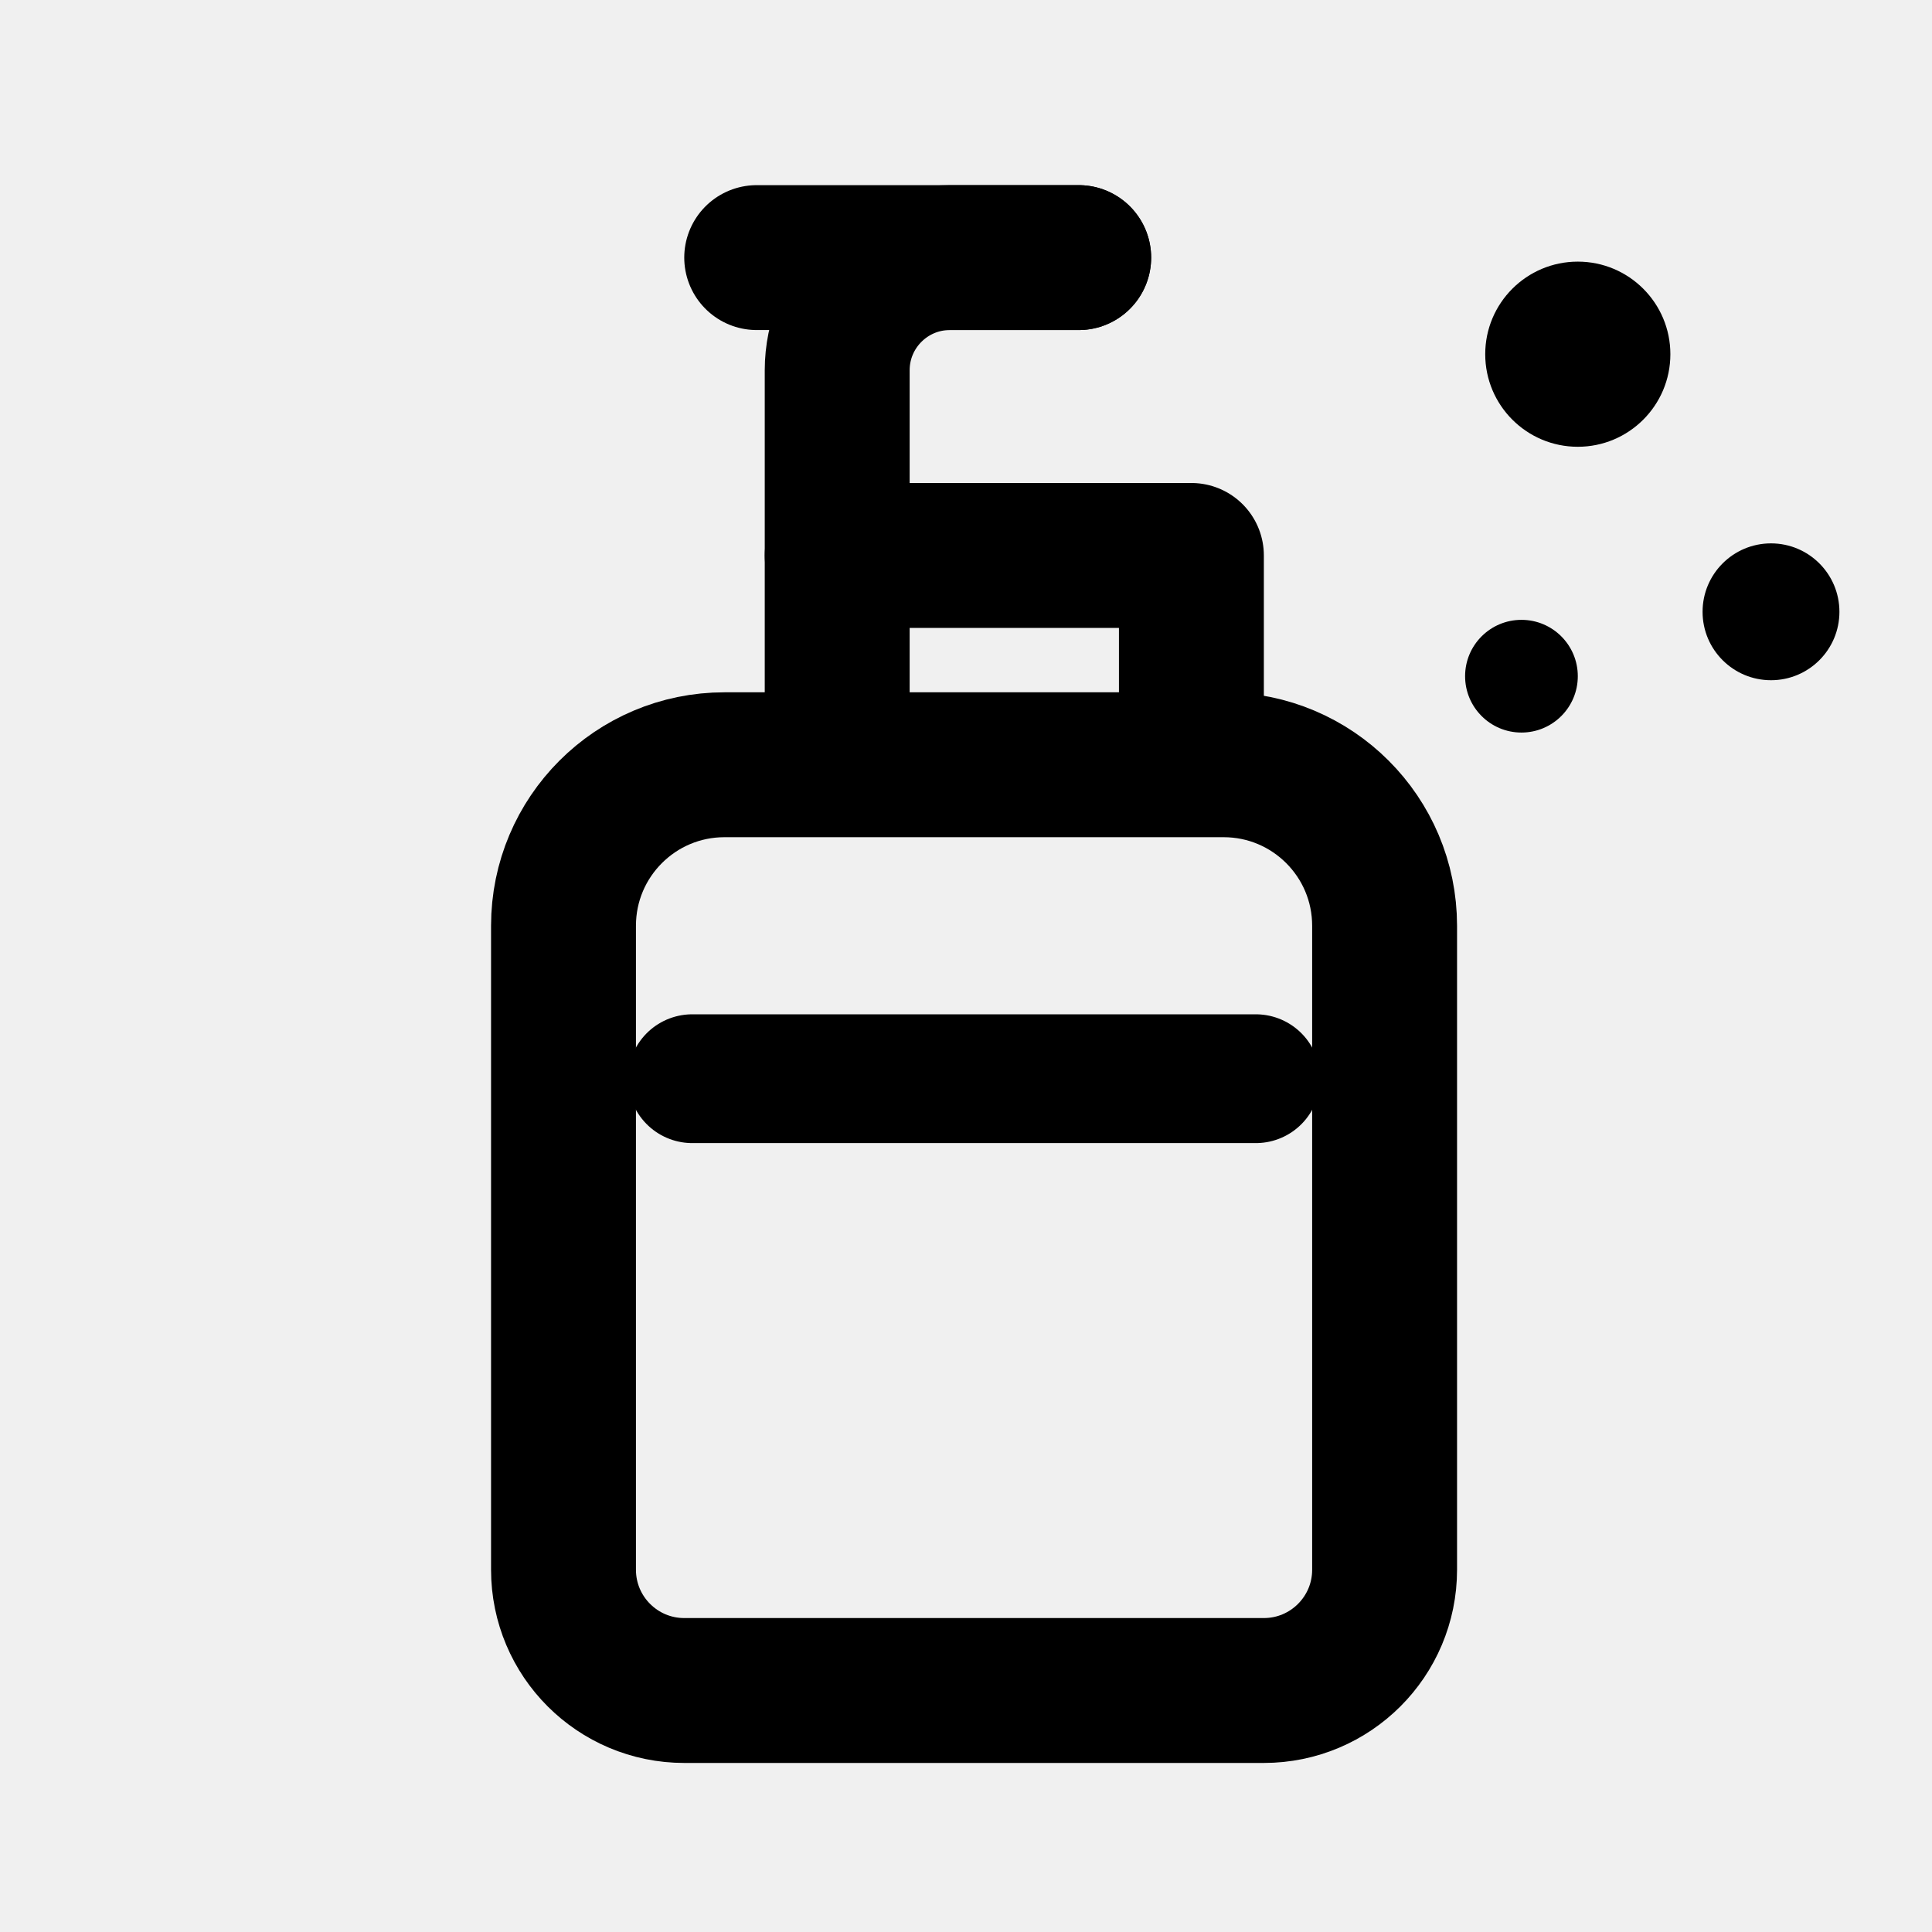
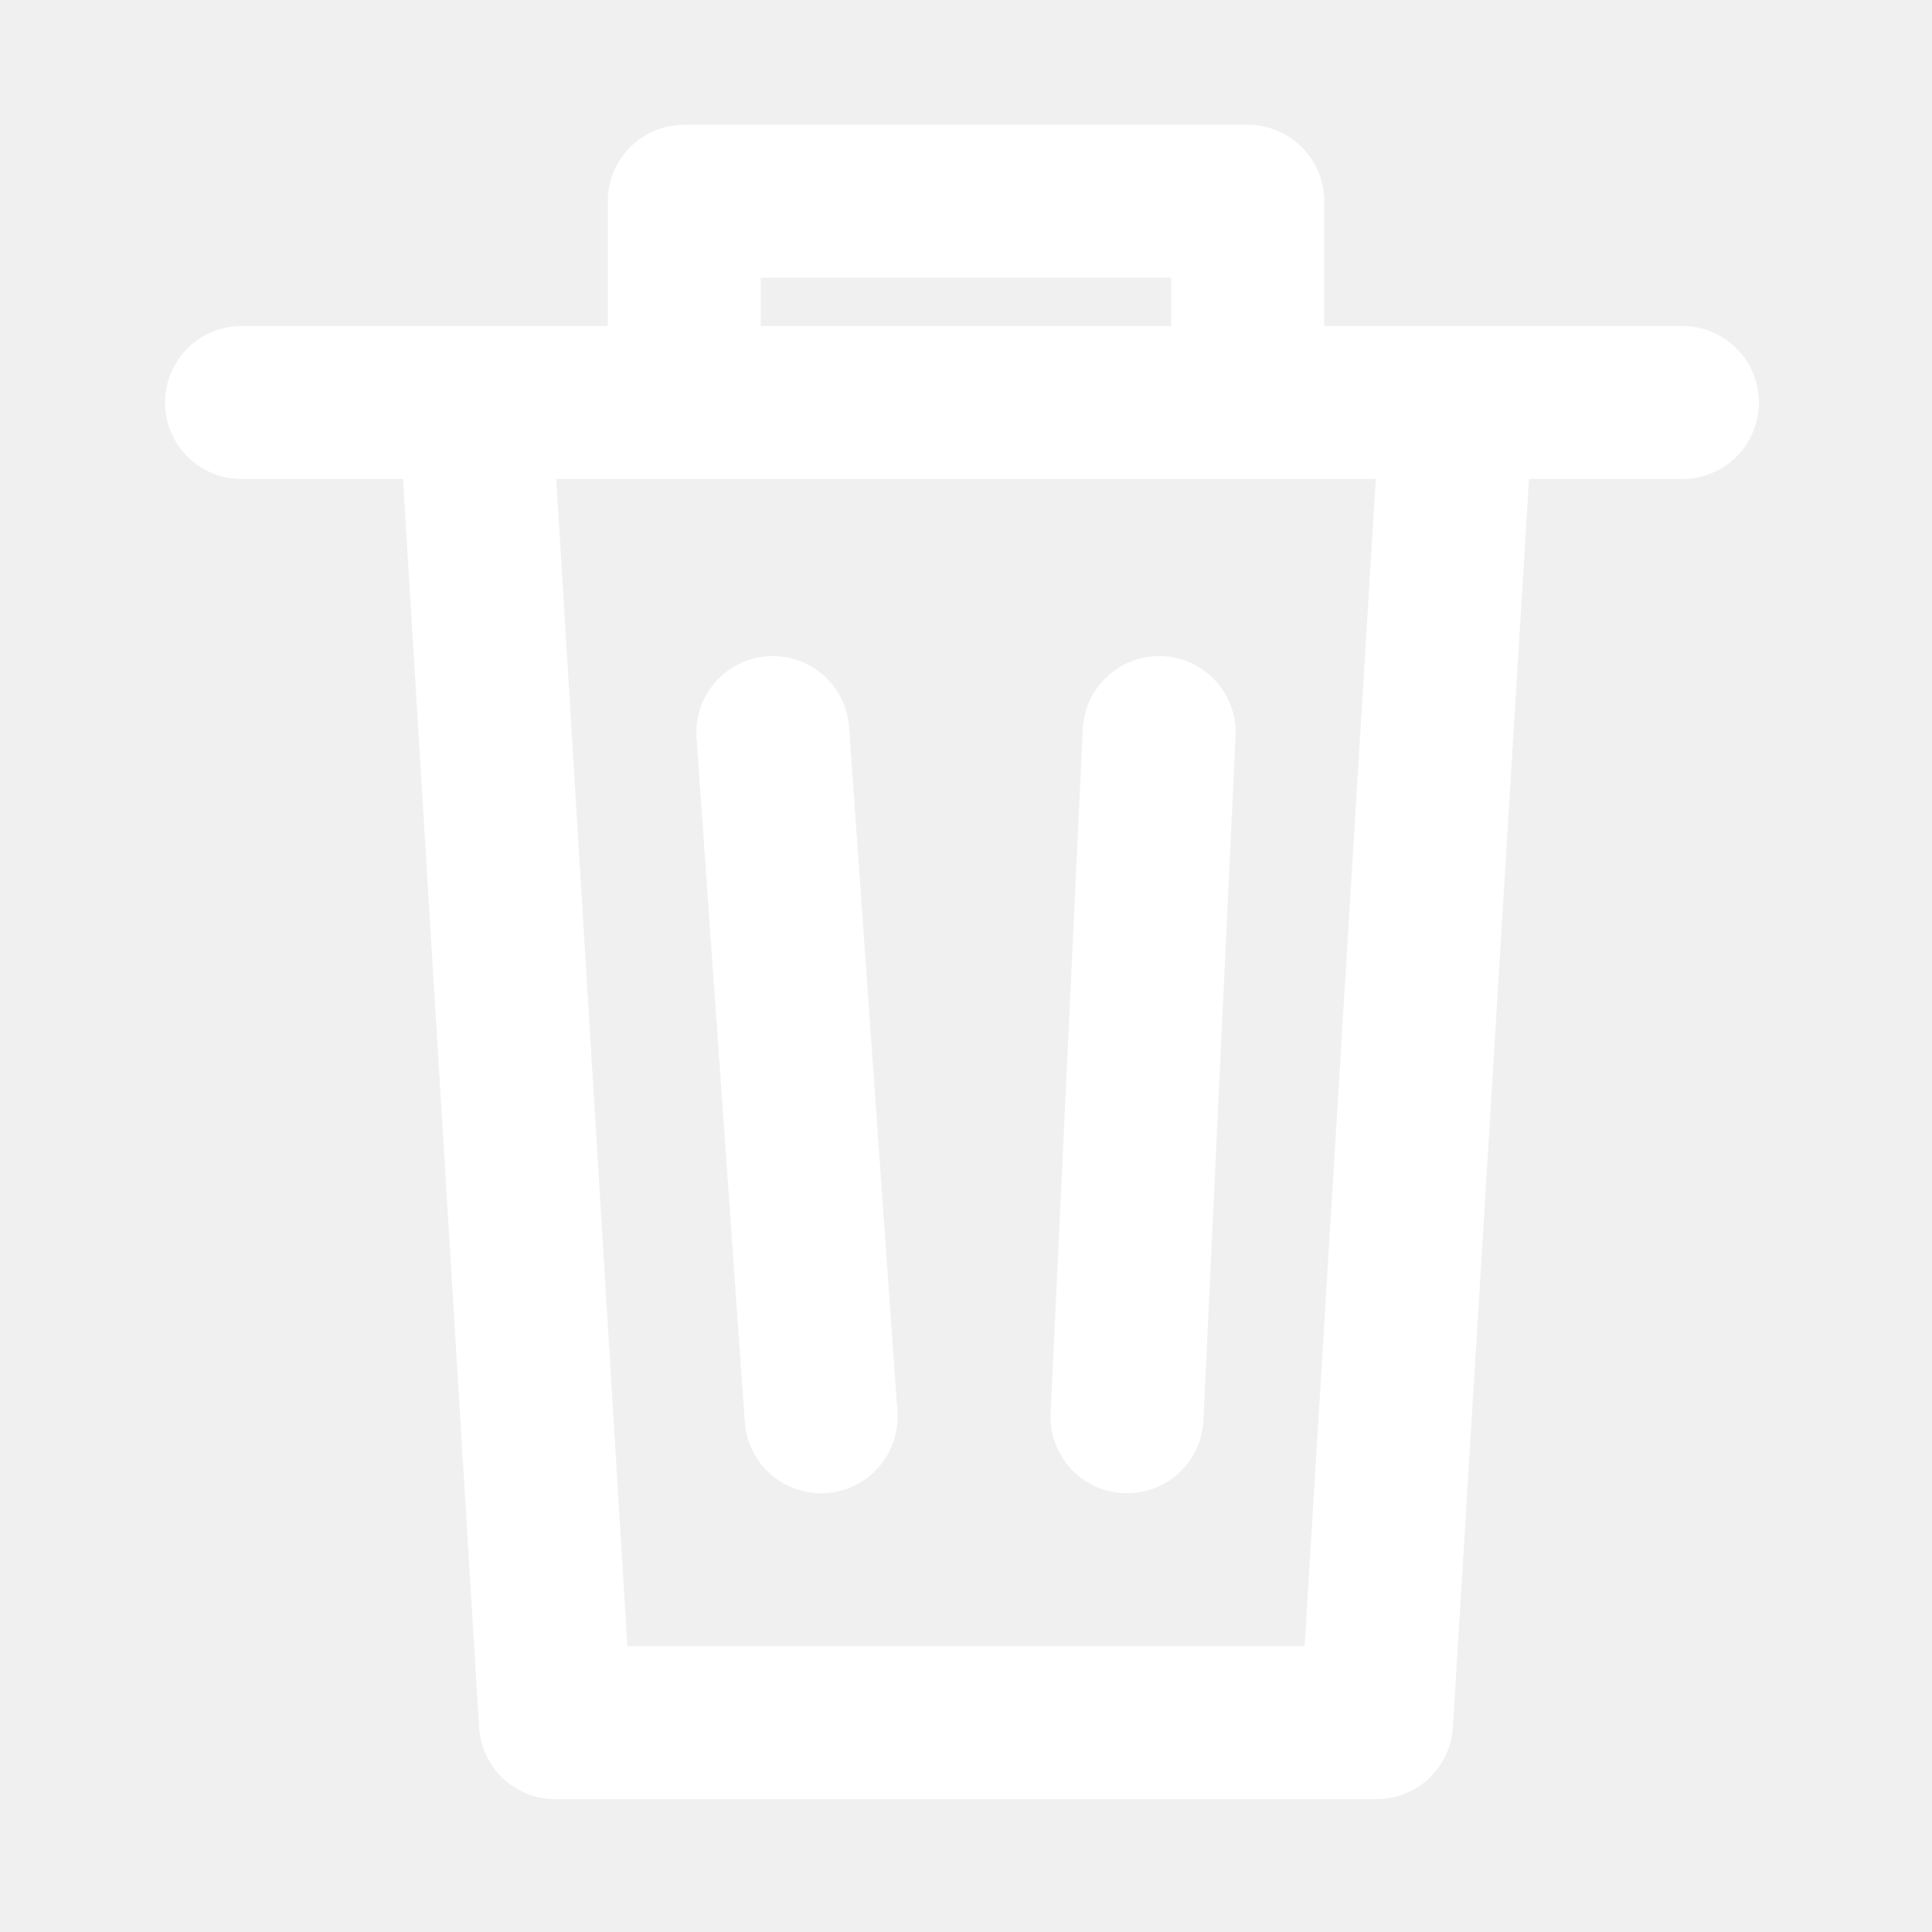
- <svg xmlns="http://www.w3.org/2000/svg" viewBox="0 0 24 24" aria-hidden="true">
-   <path d="M9 9.5h6.2a2 2 0 0 1 2 2v8a1.5 1.5 0 0 1-1.5 1.5h-7.2a1.5 1.5 0 0 1-1.5-1.5v-8a2 2 0 0 1 2-2z" fill="none" stroke="currentColor" stroke-width="1.8" stroke-linejoin="round" />
-   <path d="M10.4 9.5v-2.6h4.4v2.6" fill="none" stroke="currentColor" stroke-width="1.8" stroke-linejoin="round" />
-   <path d="M10.4 6.9V4.6a1.4 1.4 0 0 1 1.4-1.4h1.6" fill="none" stroke="currentColor" stroke-width="1.8" stroke-linecap="round" stroke-linejoin="round" />
-   <path d="M13.4 3.2h-4" fill="none" stroke="currentColor" stroke-width="1.8" stroke-linecap="round" />
-   <path d="M8.6 13.4h7" fill="none" stroke="currentColor" stroke-width="1.6" stroke-linecap="round" />
-   <circle cx="19.6" cy="4.4" r="1.15" fill="currentColor" />
-   <circle cx="22" cy="7.6" r="0.85" fill="currentColor" />
-   <circle cx="18.9" cy="8.4" r="0.7" fill="currentColor" />
+ <svg xmlns="http://www.w3.org/2000/svg" id="Layer_1" version="1.1" viewBox="0 0 24 24">
+   <defs>
+     <style>
+       .st0 {
+         fill: none;
+         stroke: #fff;
+         stroke-linecap: round;
+         stroke-linejoin: round;
+         stroke-width: 1.9px;
+       }
+     </style>
+   </defs>
+   <path class="st0" d="M3,5h17.9" />
+   <path class="st0" d="M8.5,5v-2.5h7v2.5" />
+   <path class="st0" d="M5.9,5l1,16.4h10.2l1-16.4" />
+   <path class="st0" d="M9.6,9.1l.6,8.5" />
+   <path class="st0" d="M14.4,9.1l-.4,8.5" />
</svg>
